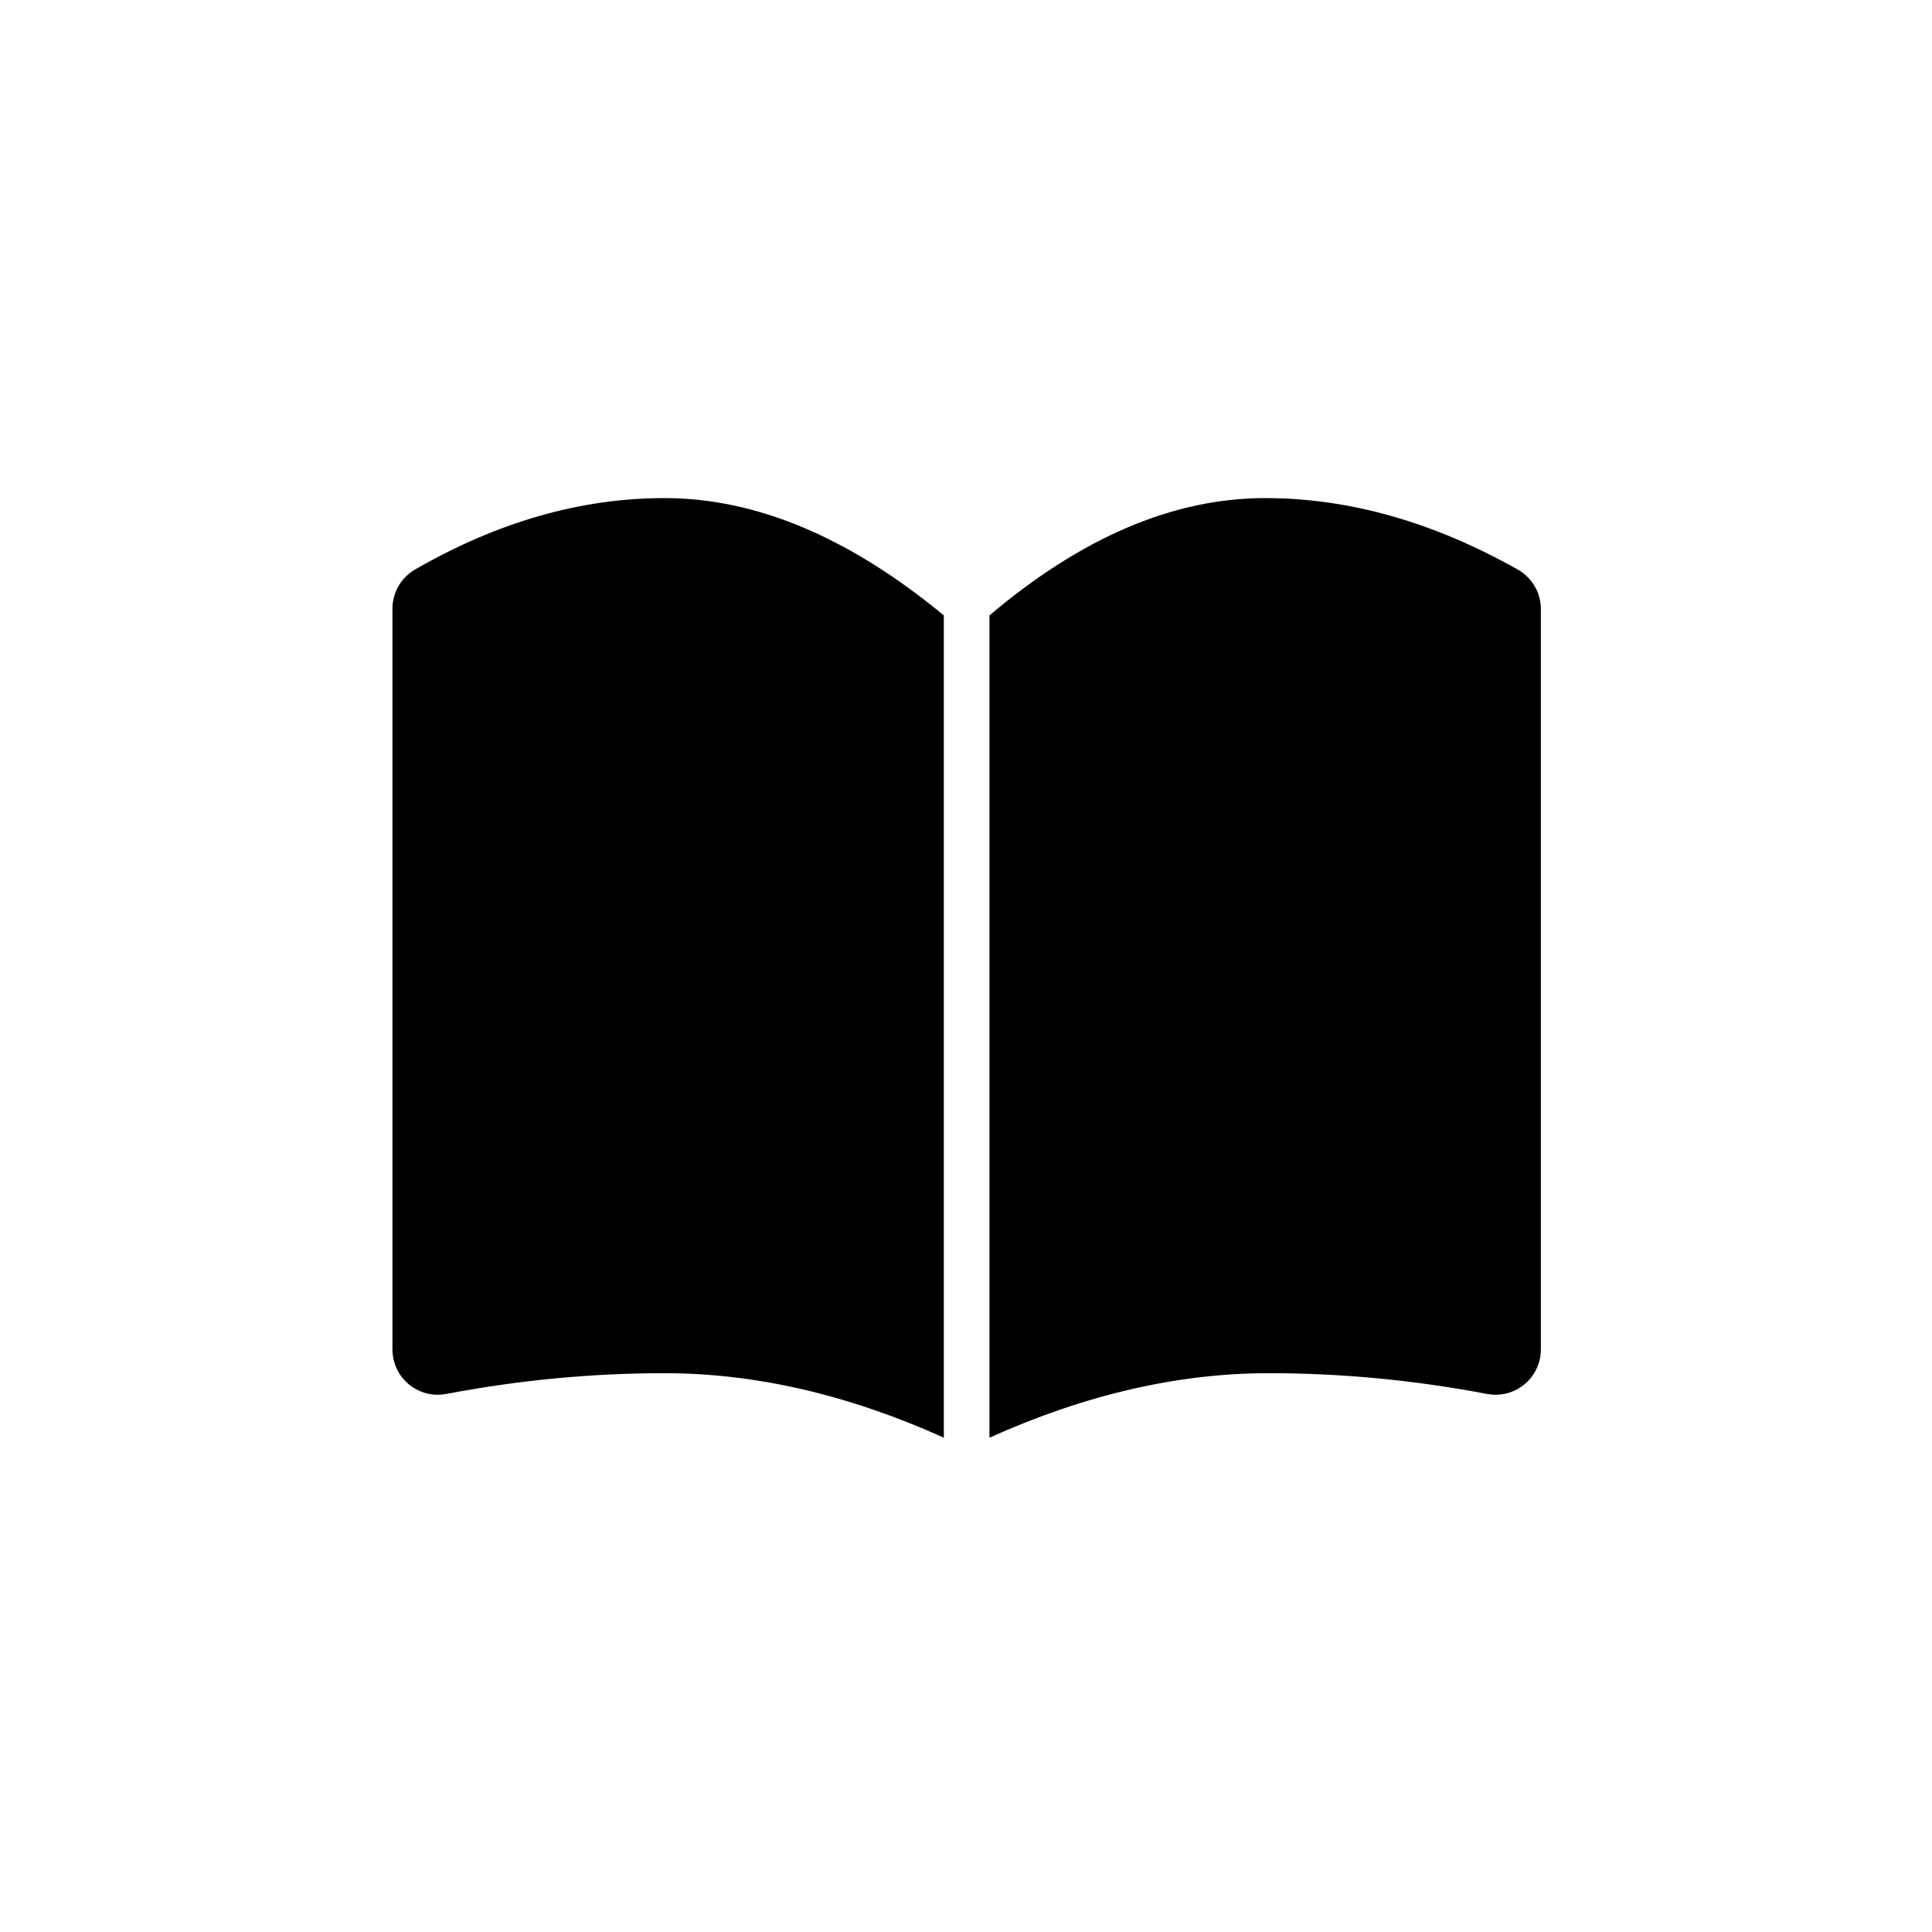
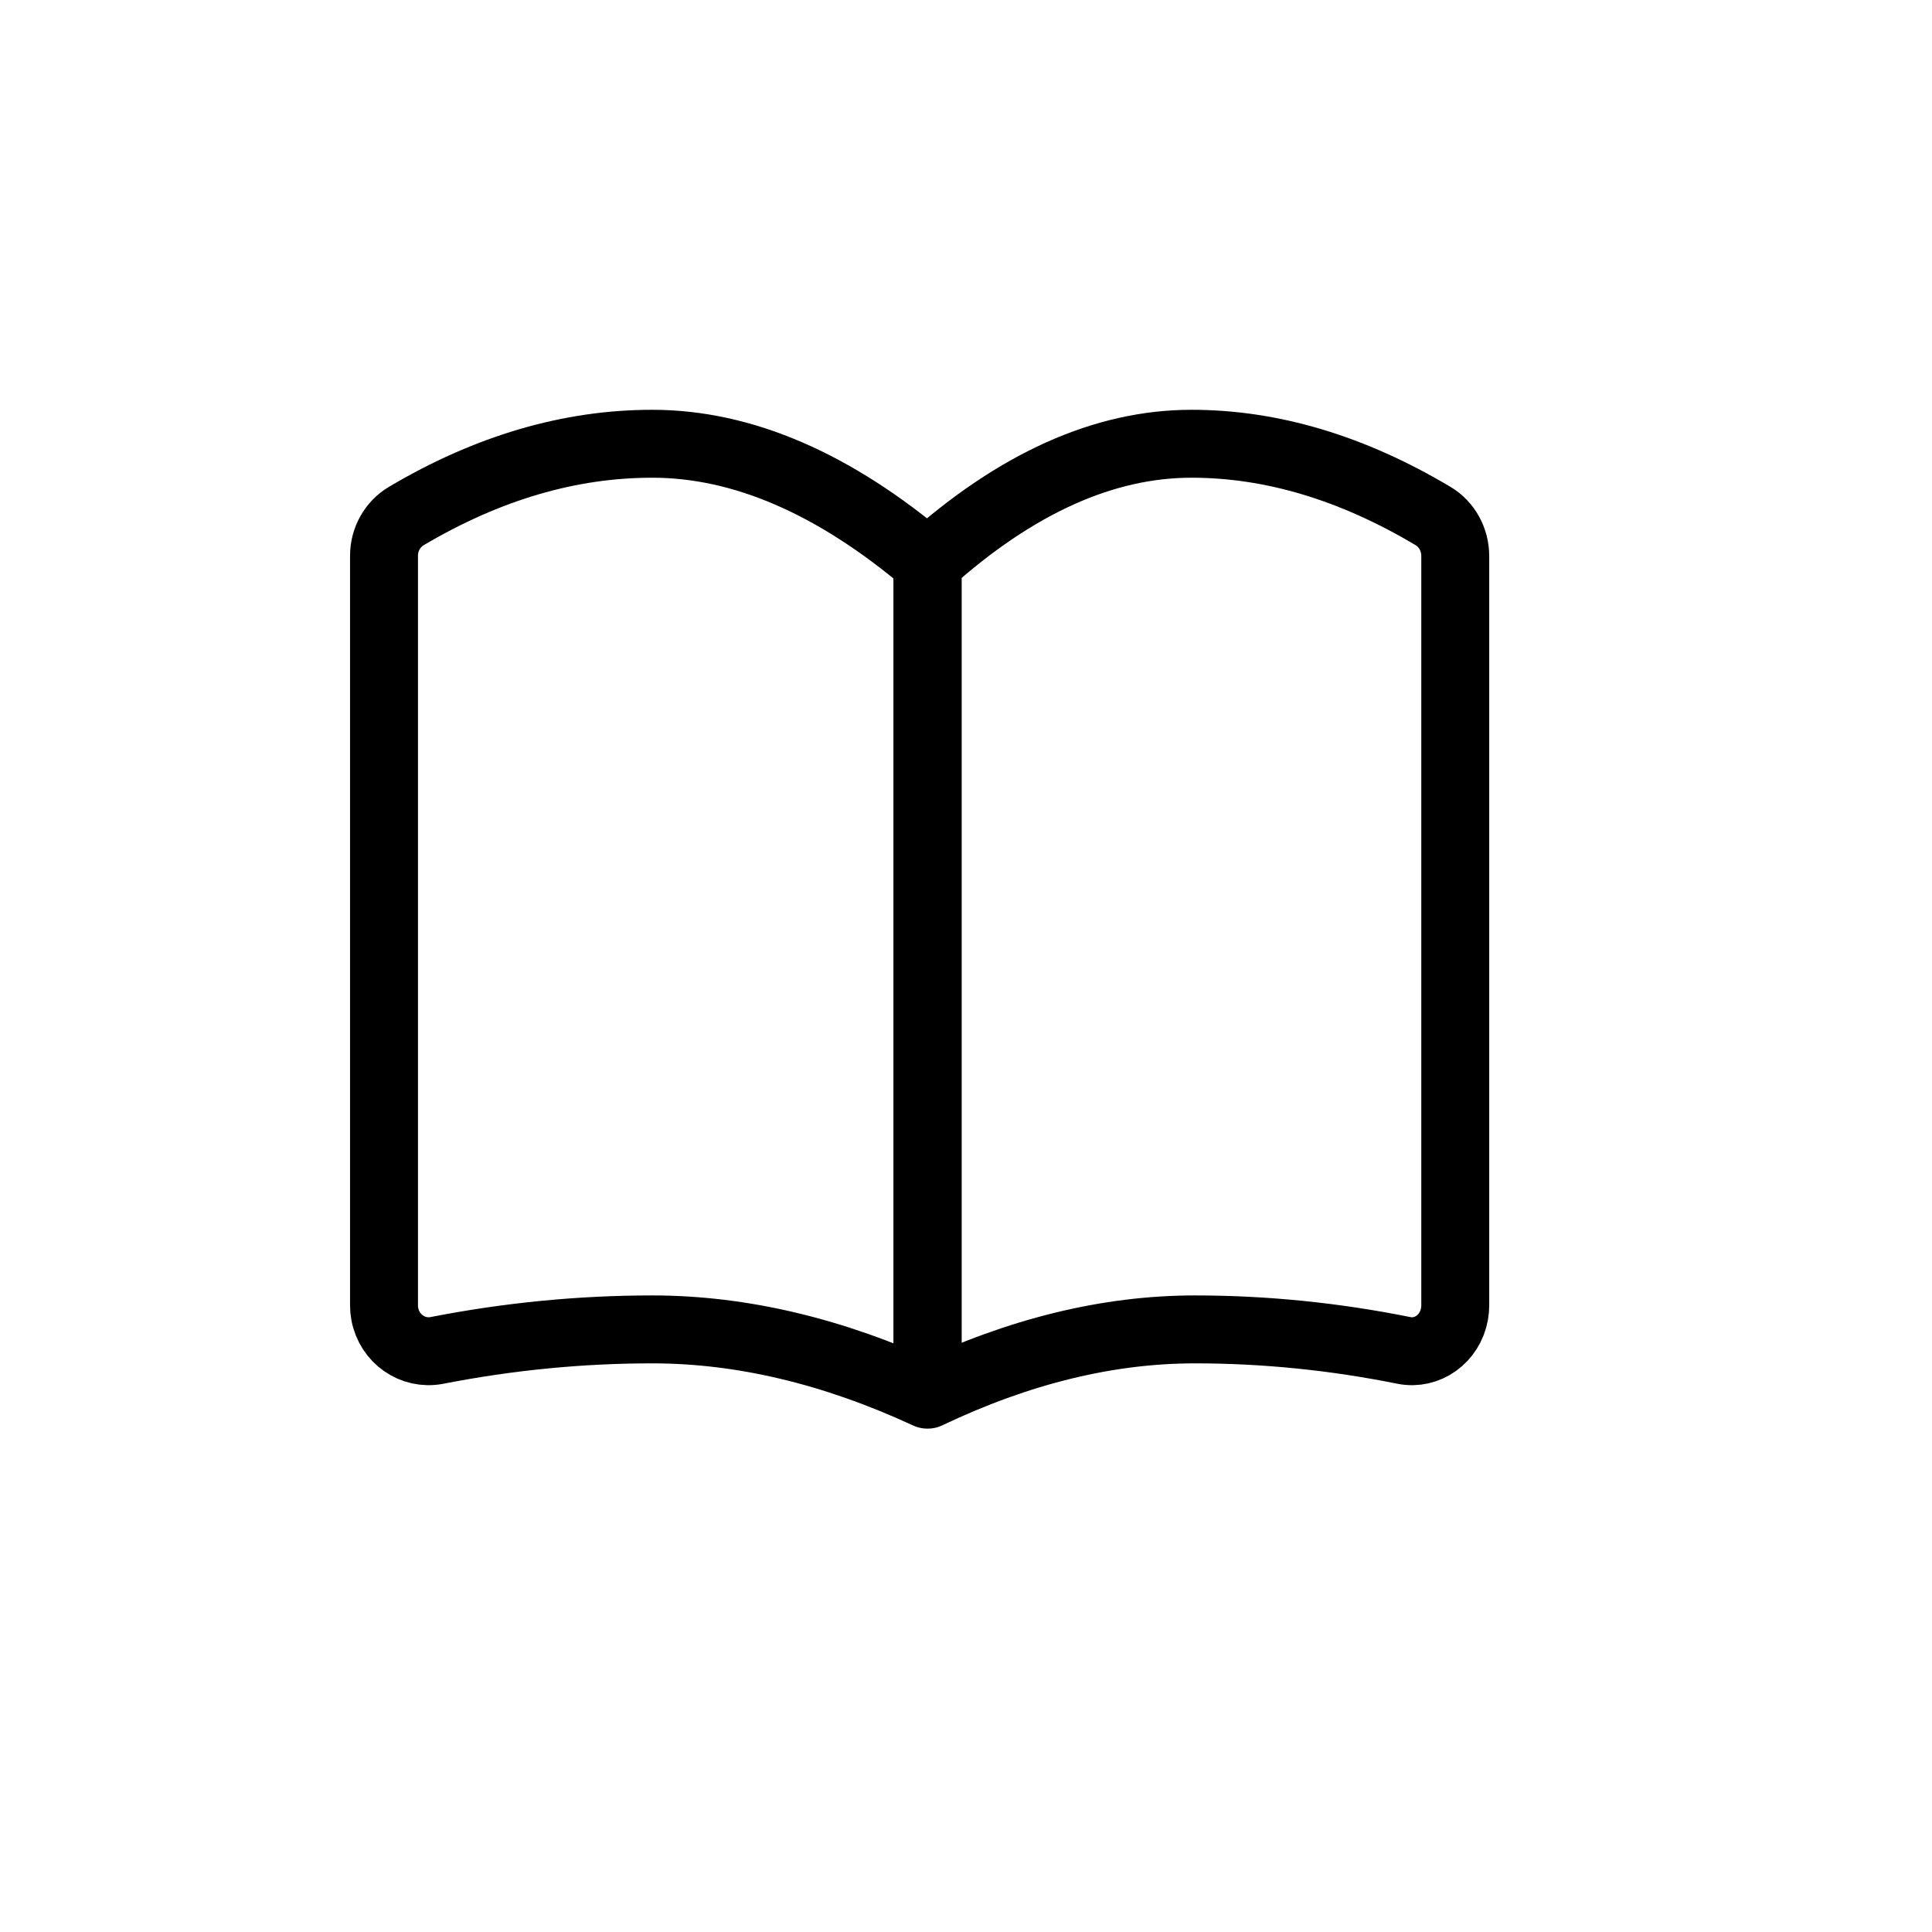
<svg xmlns="http://www.w3.org/2000/svg" viewBox="0 0 512 512">
-   <g fill-rule="evenodd" fill="currentColor" transform="translate(104 132)">
-     <path d="m6.004 18.921c21.87-12.614 43.909-18.921 66.118-18.921 24.243 0 48.911 10.364 74.005 31.091v217.909c-25.294-11.394-49.962-17.091-74.005-17.091-19.295 0-38.588 1.835-57.88 5.504-6.511 1.238-12.792-3.036-14.031-9.547-.141-.74-.211-1.491-.211-2.244v-196.31c.001-4.288 2.29-8.249 6.004-10.391z" />
-     <path d="m164.324 18.949c22.413-12.633 44.732-18.949 66.958-18.949 24.243 0 48.597 10.364 73.064 31.091v217.909c-25.294-11.394-49.962-17.091-74.005-17.091-19.295 0-38.588 1.835-57.88 5.504-6.511 1.238-12.792-3.036-14.031-9.547-.141-.74-.211-1.491-.211-2.244v-196.217c-.001-4.332 2.333-8.328 6.106-10.456z" transform="matrix(-1 0 0 1 462.5636 0)" />
+   <g fill="none" fill-rule="evenodd" stroke="#000" stroke-linejoin="round" stroke-width="30" transform="scale(0.6) translate(150 150)">
+     <path d="M29.47 77.915C65.39 56.638 101.587 46 138.063 46c39.817 0 80.332 17.48 121.546 52.442V466c-41.543-19.219-82.058-28.828-121.546-28.828-31.69 0-63.377 3.094-95.063 9.283-10.693 2.089-21.01-5.121-23.044-16.103a20.793 20.793 0 0 1-.347-3.785V95.442c0-7.232 3.761-13.914 9.861-17.527ZM483.027 77.962C447.289 56.654 411.7 46 376.263 46c-38.655 0-77.489 17.48-116.5 52.442V466c40.331-19.219 79.665-28.828 118-28.828 30.766 0 61.53 3.094 92.291 9.283 10.381 2.089 20.398-5.121 22.372-16.103a21.4 21.4 0 0 0 .337-3.785V95.599c0-7.307-3.72-14.047-9.736-17.637Z" />
  </g>
</svg>
